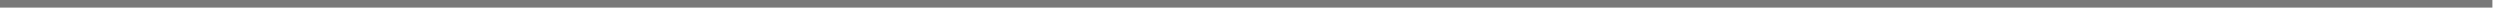
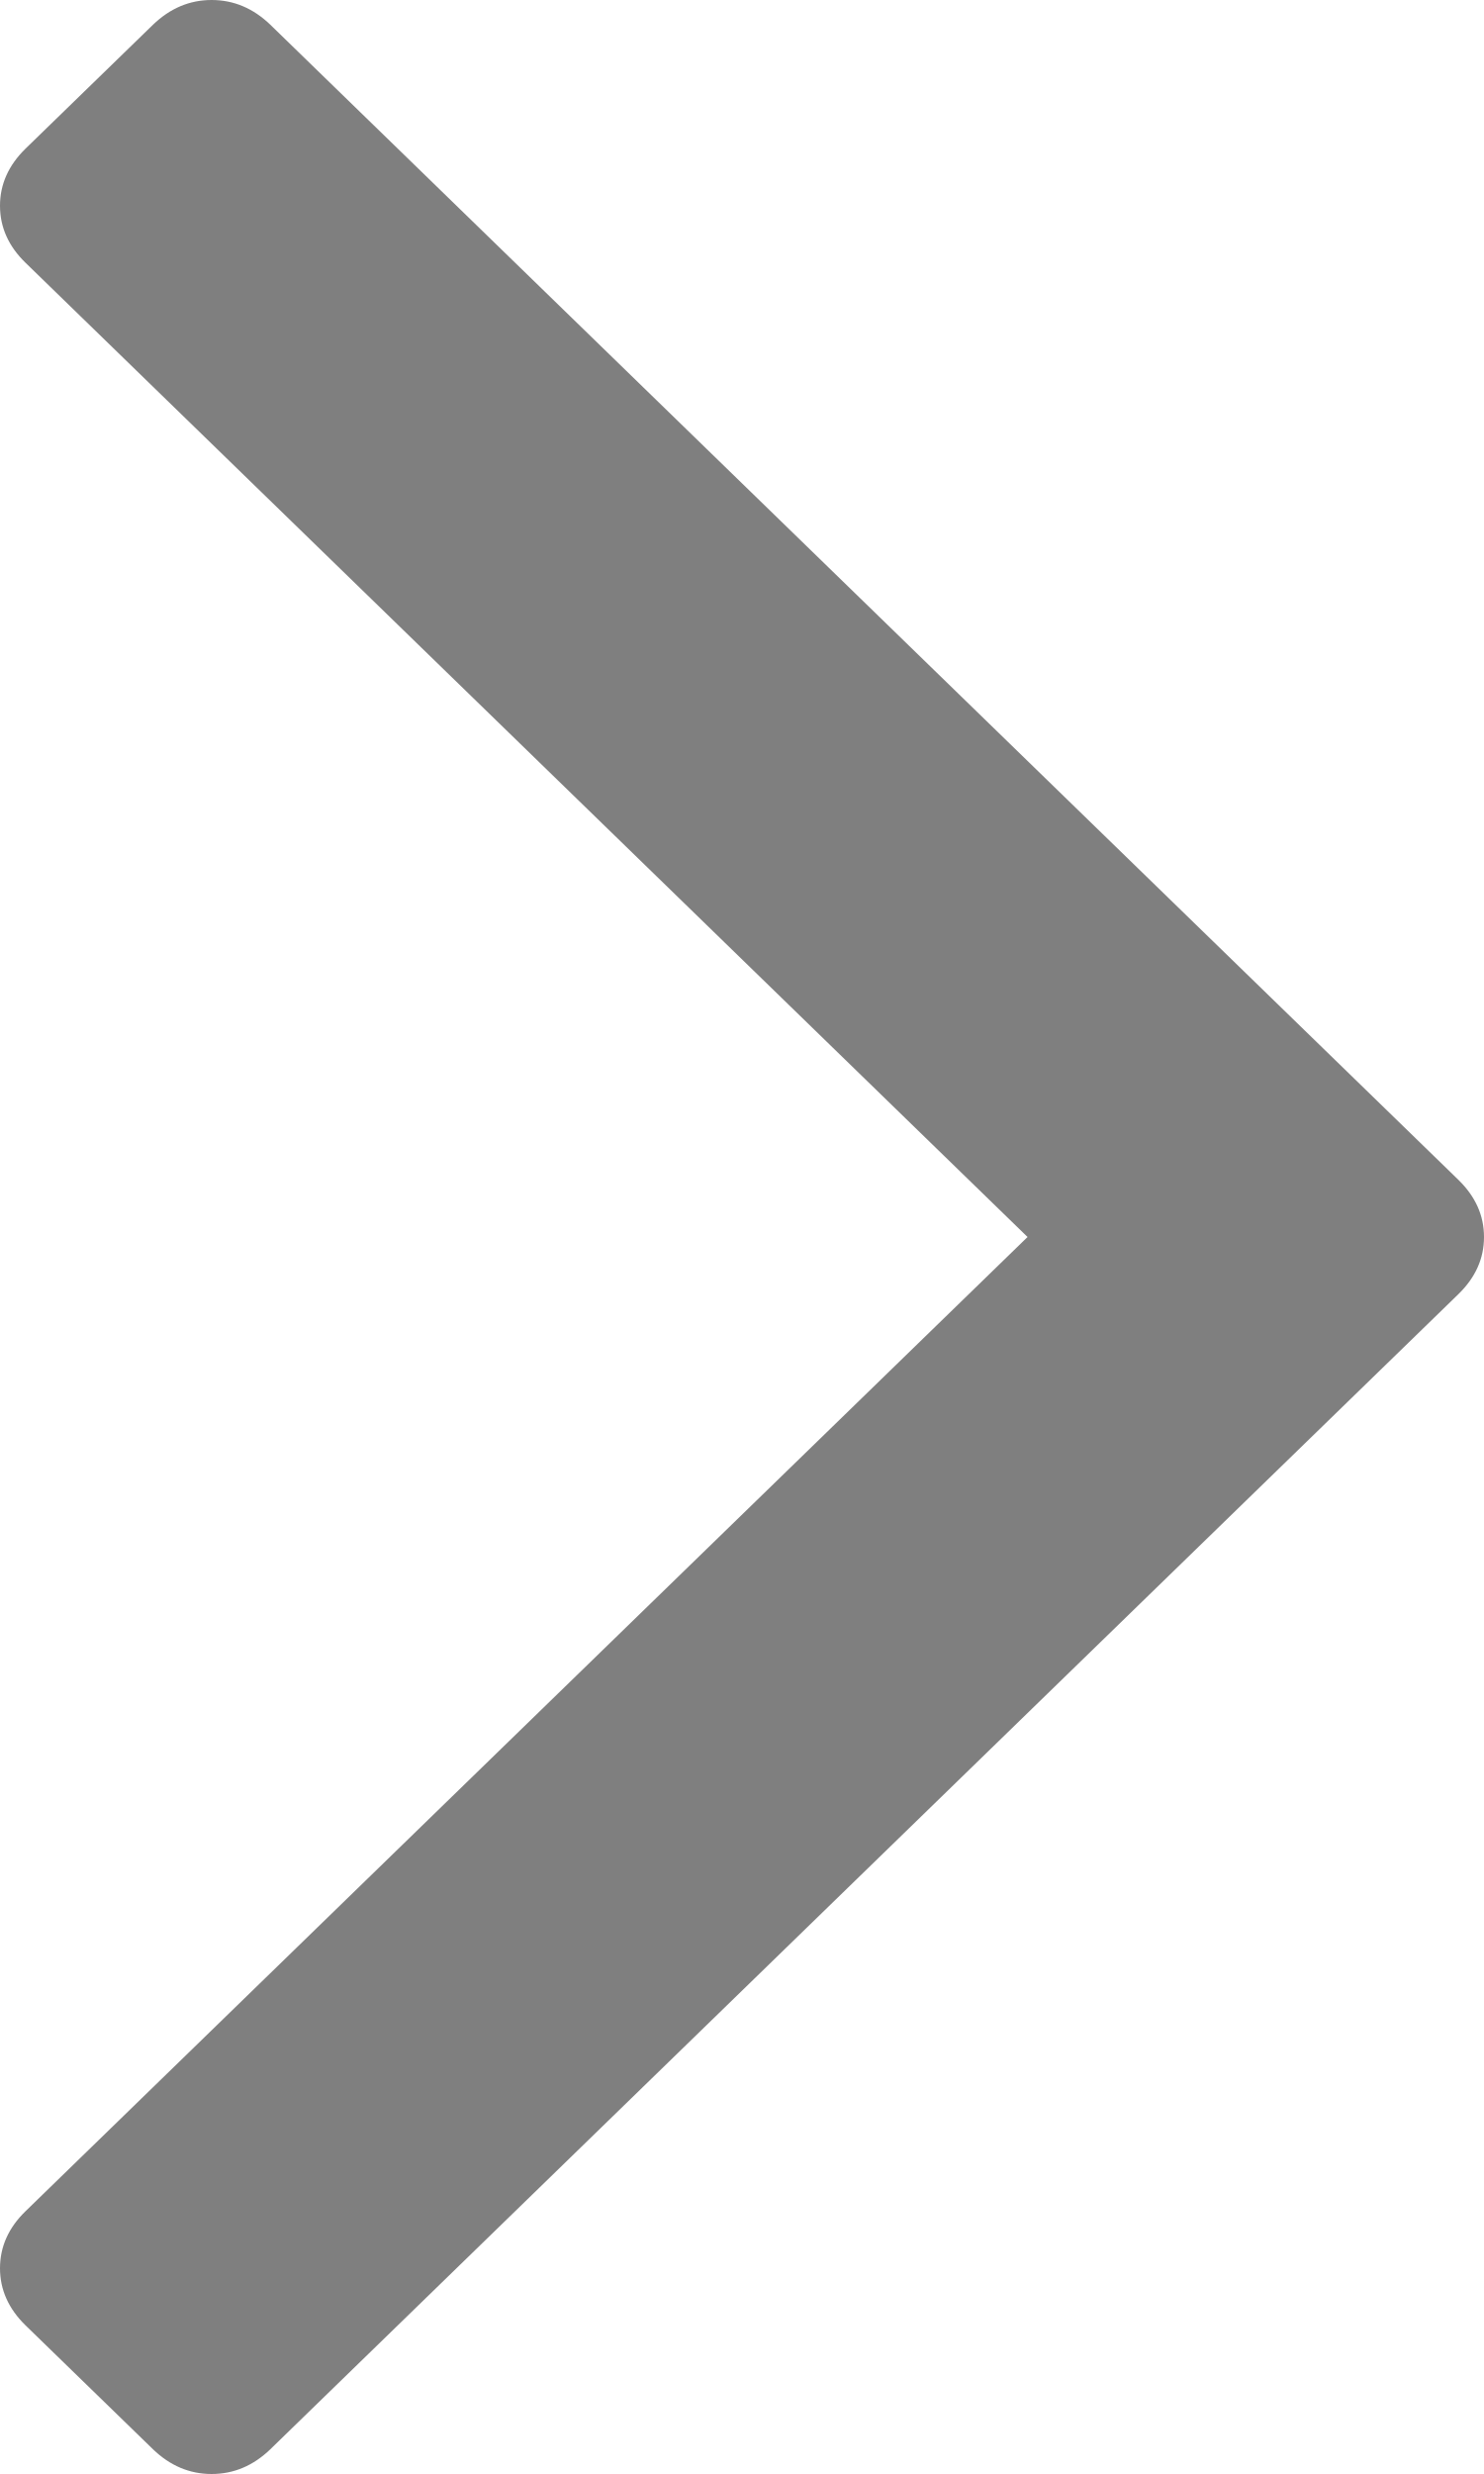
- <svg xmlns="http://www.w3.org/2000/svg" version="1.1" width="329px" height="2px">
-   <g transform="matrix(1 0 0 1 -29 -480 )">
-     <path d="M 29 480.5  L 357 480.5  " stroke-width="1" stroke="#797979" fill="none" />
+ <svg xmlns="http://www.w3.org/2000/svg" version="1.1" width="12px" height="20px">
+   <g transform="matrix(1 0 0 1 -345 -334 )">
+     <path d="M 11.794 9.539  C 11.931 9.673  12 9.826  12 10  C 12 10.174  11.931 10.327  11.794 10.461  L 2.186 19.8  C 2.048 19.933  1.89 20  1.711 20  C 1.533 20  1.375 19.933  1.237 19.8  L 0.206 18.798  C 0.069 18.664  0 18.51  0 18.337  C 0 18.163  0.069 18.009  0.206 17.876  L 8.309 10  L 0.206 2.124  C 0.069 1.991  0 1.837  0 1.663  C 0 1.49  0.069 1.336  0.206 1.202  L 1.237 0.2  C 1.375 0.067  1.533 0  1.711 0  C 1.89 0  2.048 0.067  2.186 0.2  L 11.794 9.539  Z " fill-rule="nonzero" fill="#7f7f7f" stroke="none" transform="matrix(1 0 0 1 345 334 )" />
  </g>
</svg>
